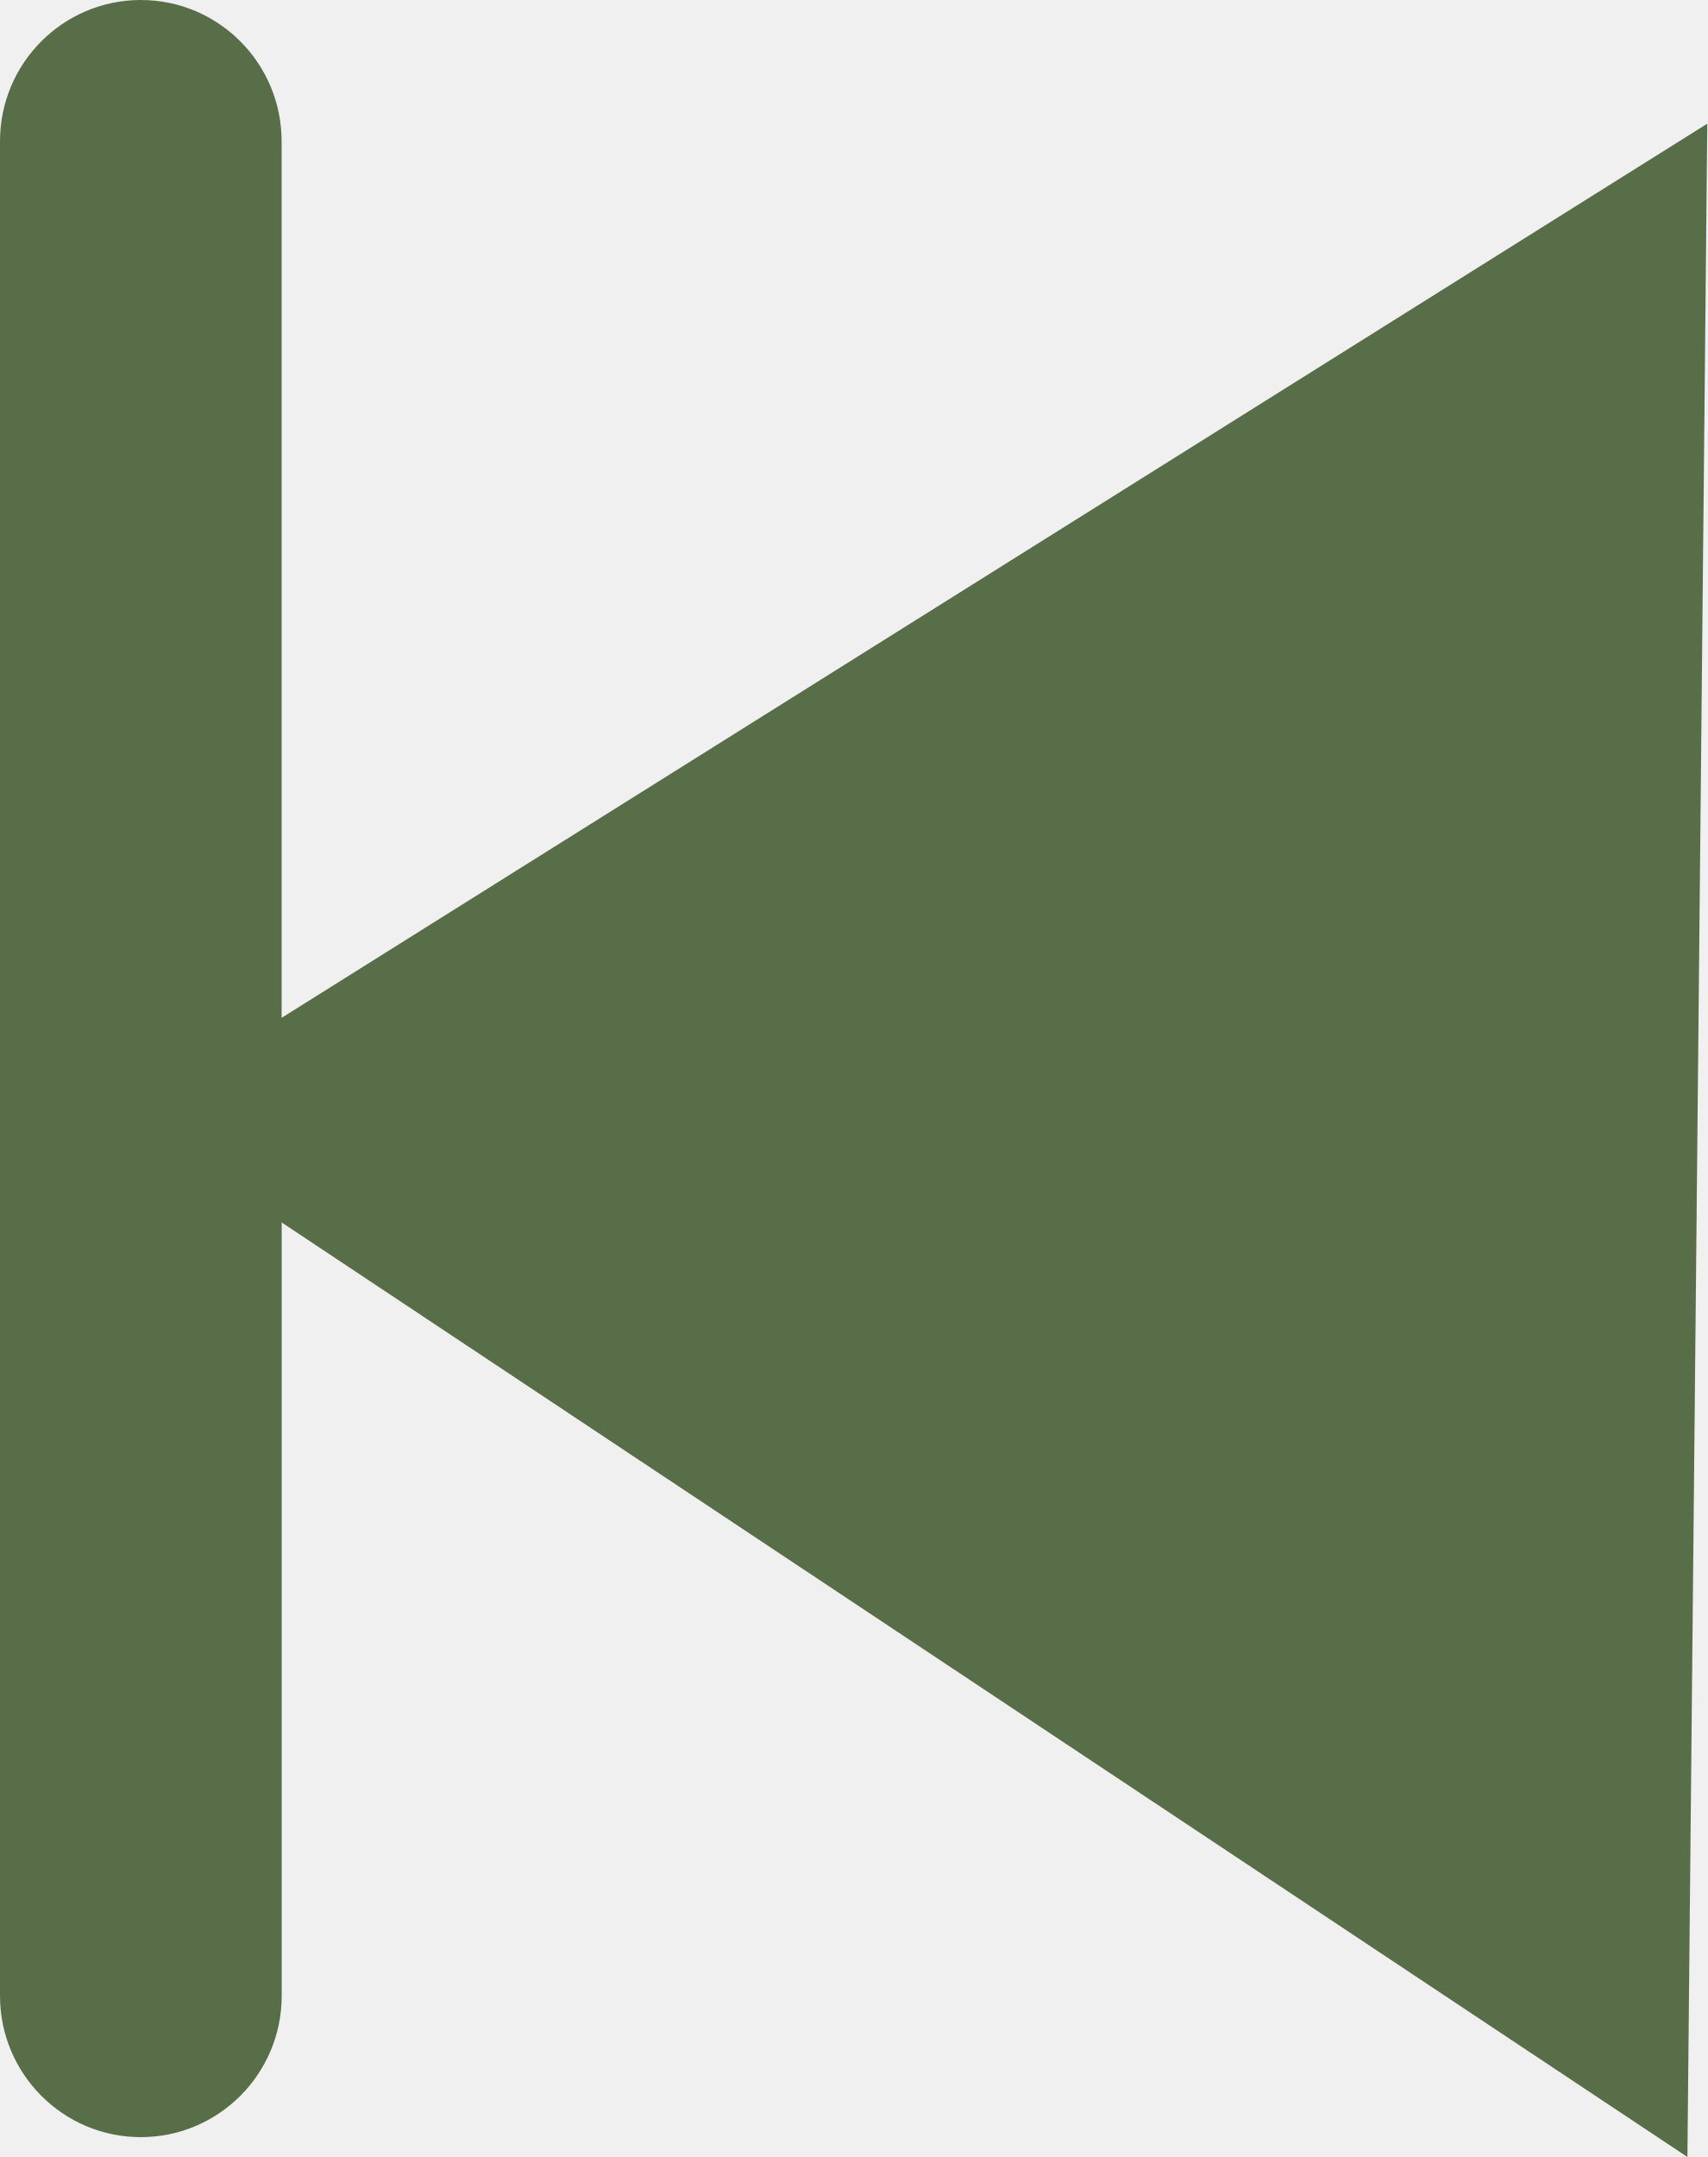
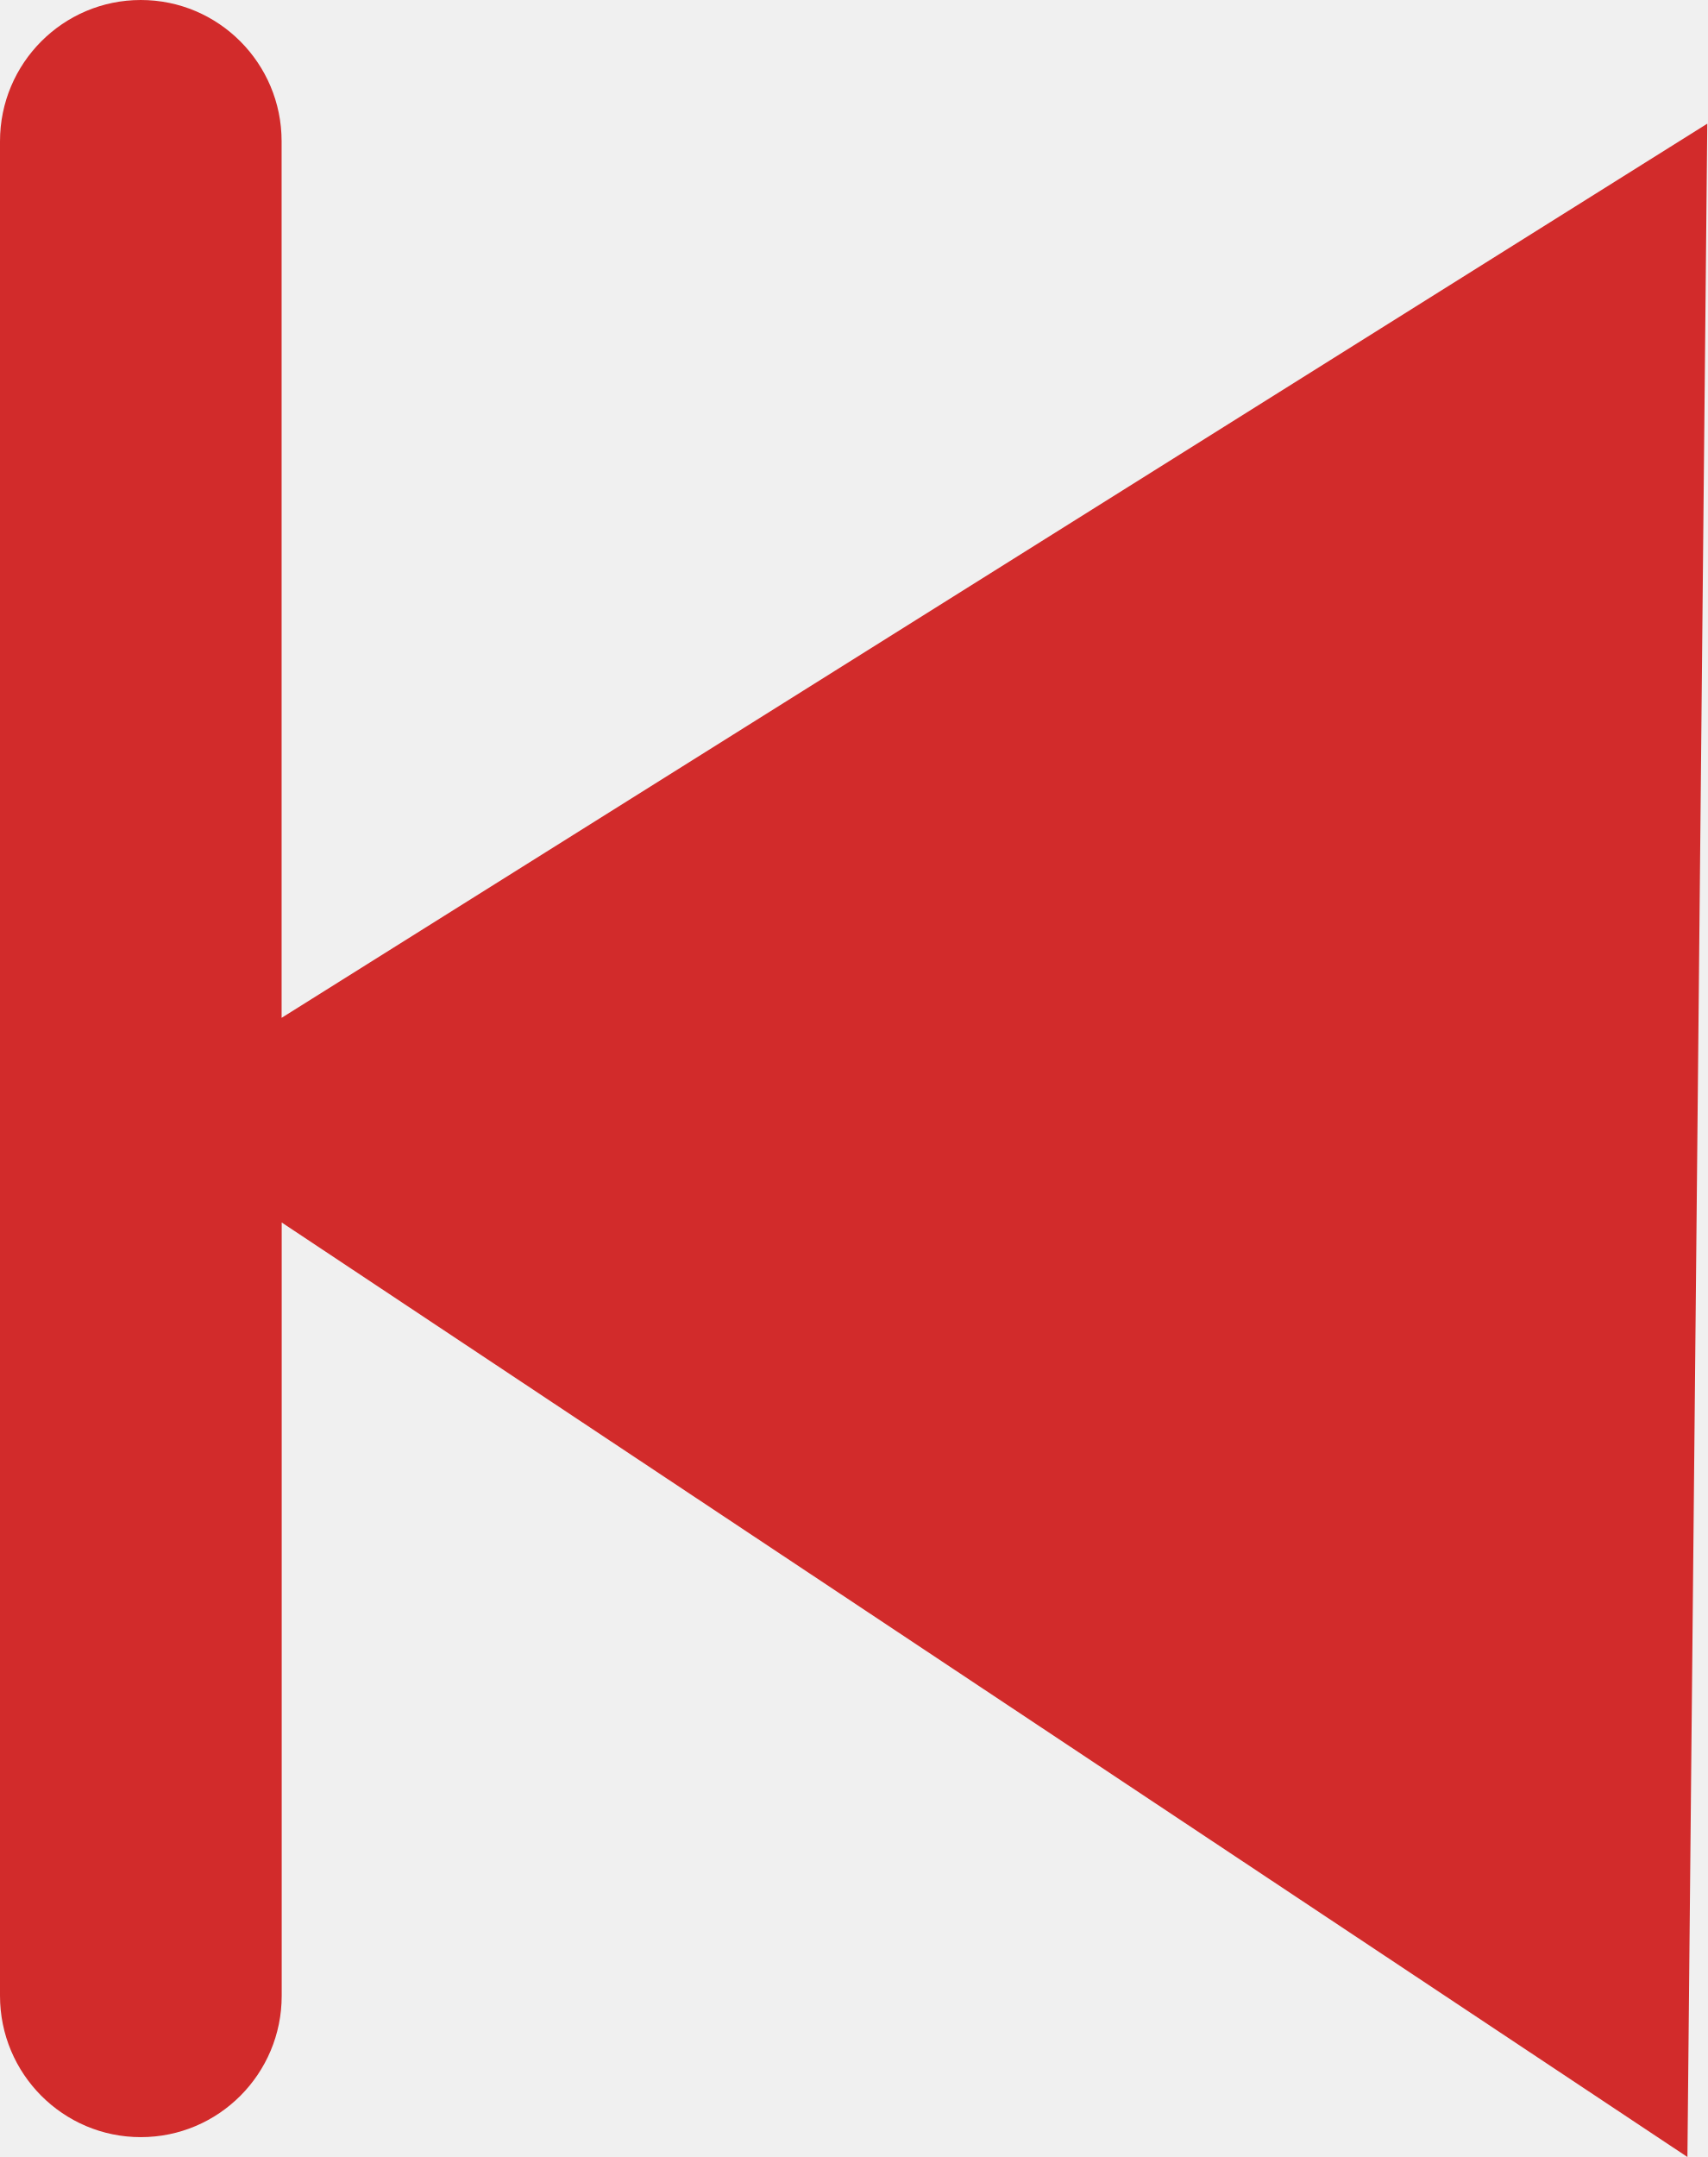
<svg xmlns="http://www.w3.org/2000/svg" width="19" height="24" viewBox="0 0 19 24" fill="none">
  <g clip-path="url(#clip0_40_524)">
-     <path d="M19 1.376L3.134 11.325V1.572C3.134 0.704 2.432 0 1.567 0C0.702 0 0 0.704 0 1.572V22.206C0 23.074 0.701 23.779 1.567 23.779C2.433 23.779 3.135 23.075 3.135 22.206V13.602L18.779 24L19 1.376Z" fill="#586E48" />
+     <path d="M19 1.376L3.134 11.325V1.572C3.134 0.704 2.432 0 1.567 0C0.702 0 0 0.704 0 1.572V22.206C0 23.074 0.701 23.779 1.567 23.779C2.433 23.779 3.135 23.075 3.135 22.206V13.602L18.779 24L19 1.376Z" fill="#D22B2B" />
  </g>
  <defs>
    <clipPath id="clip0_40_524">
      <rect width="19" height="24" fill="white" />
    </clipPath>
  </defs>
</svg>
